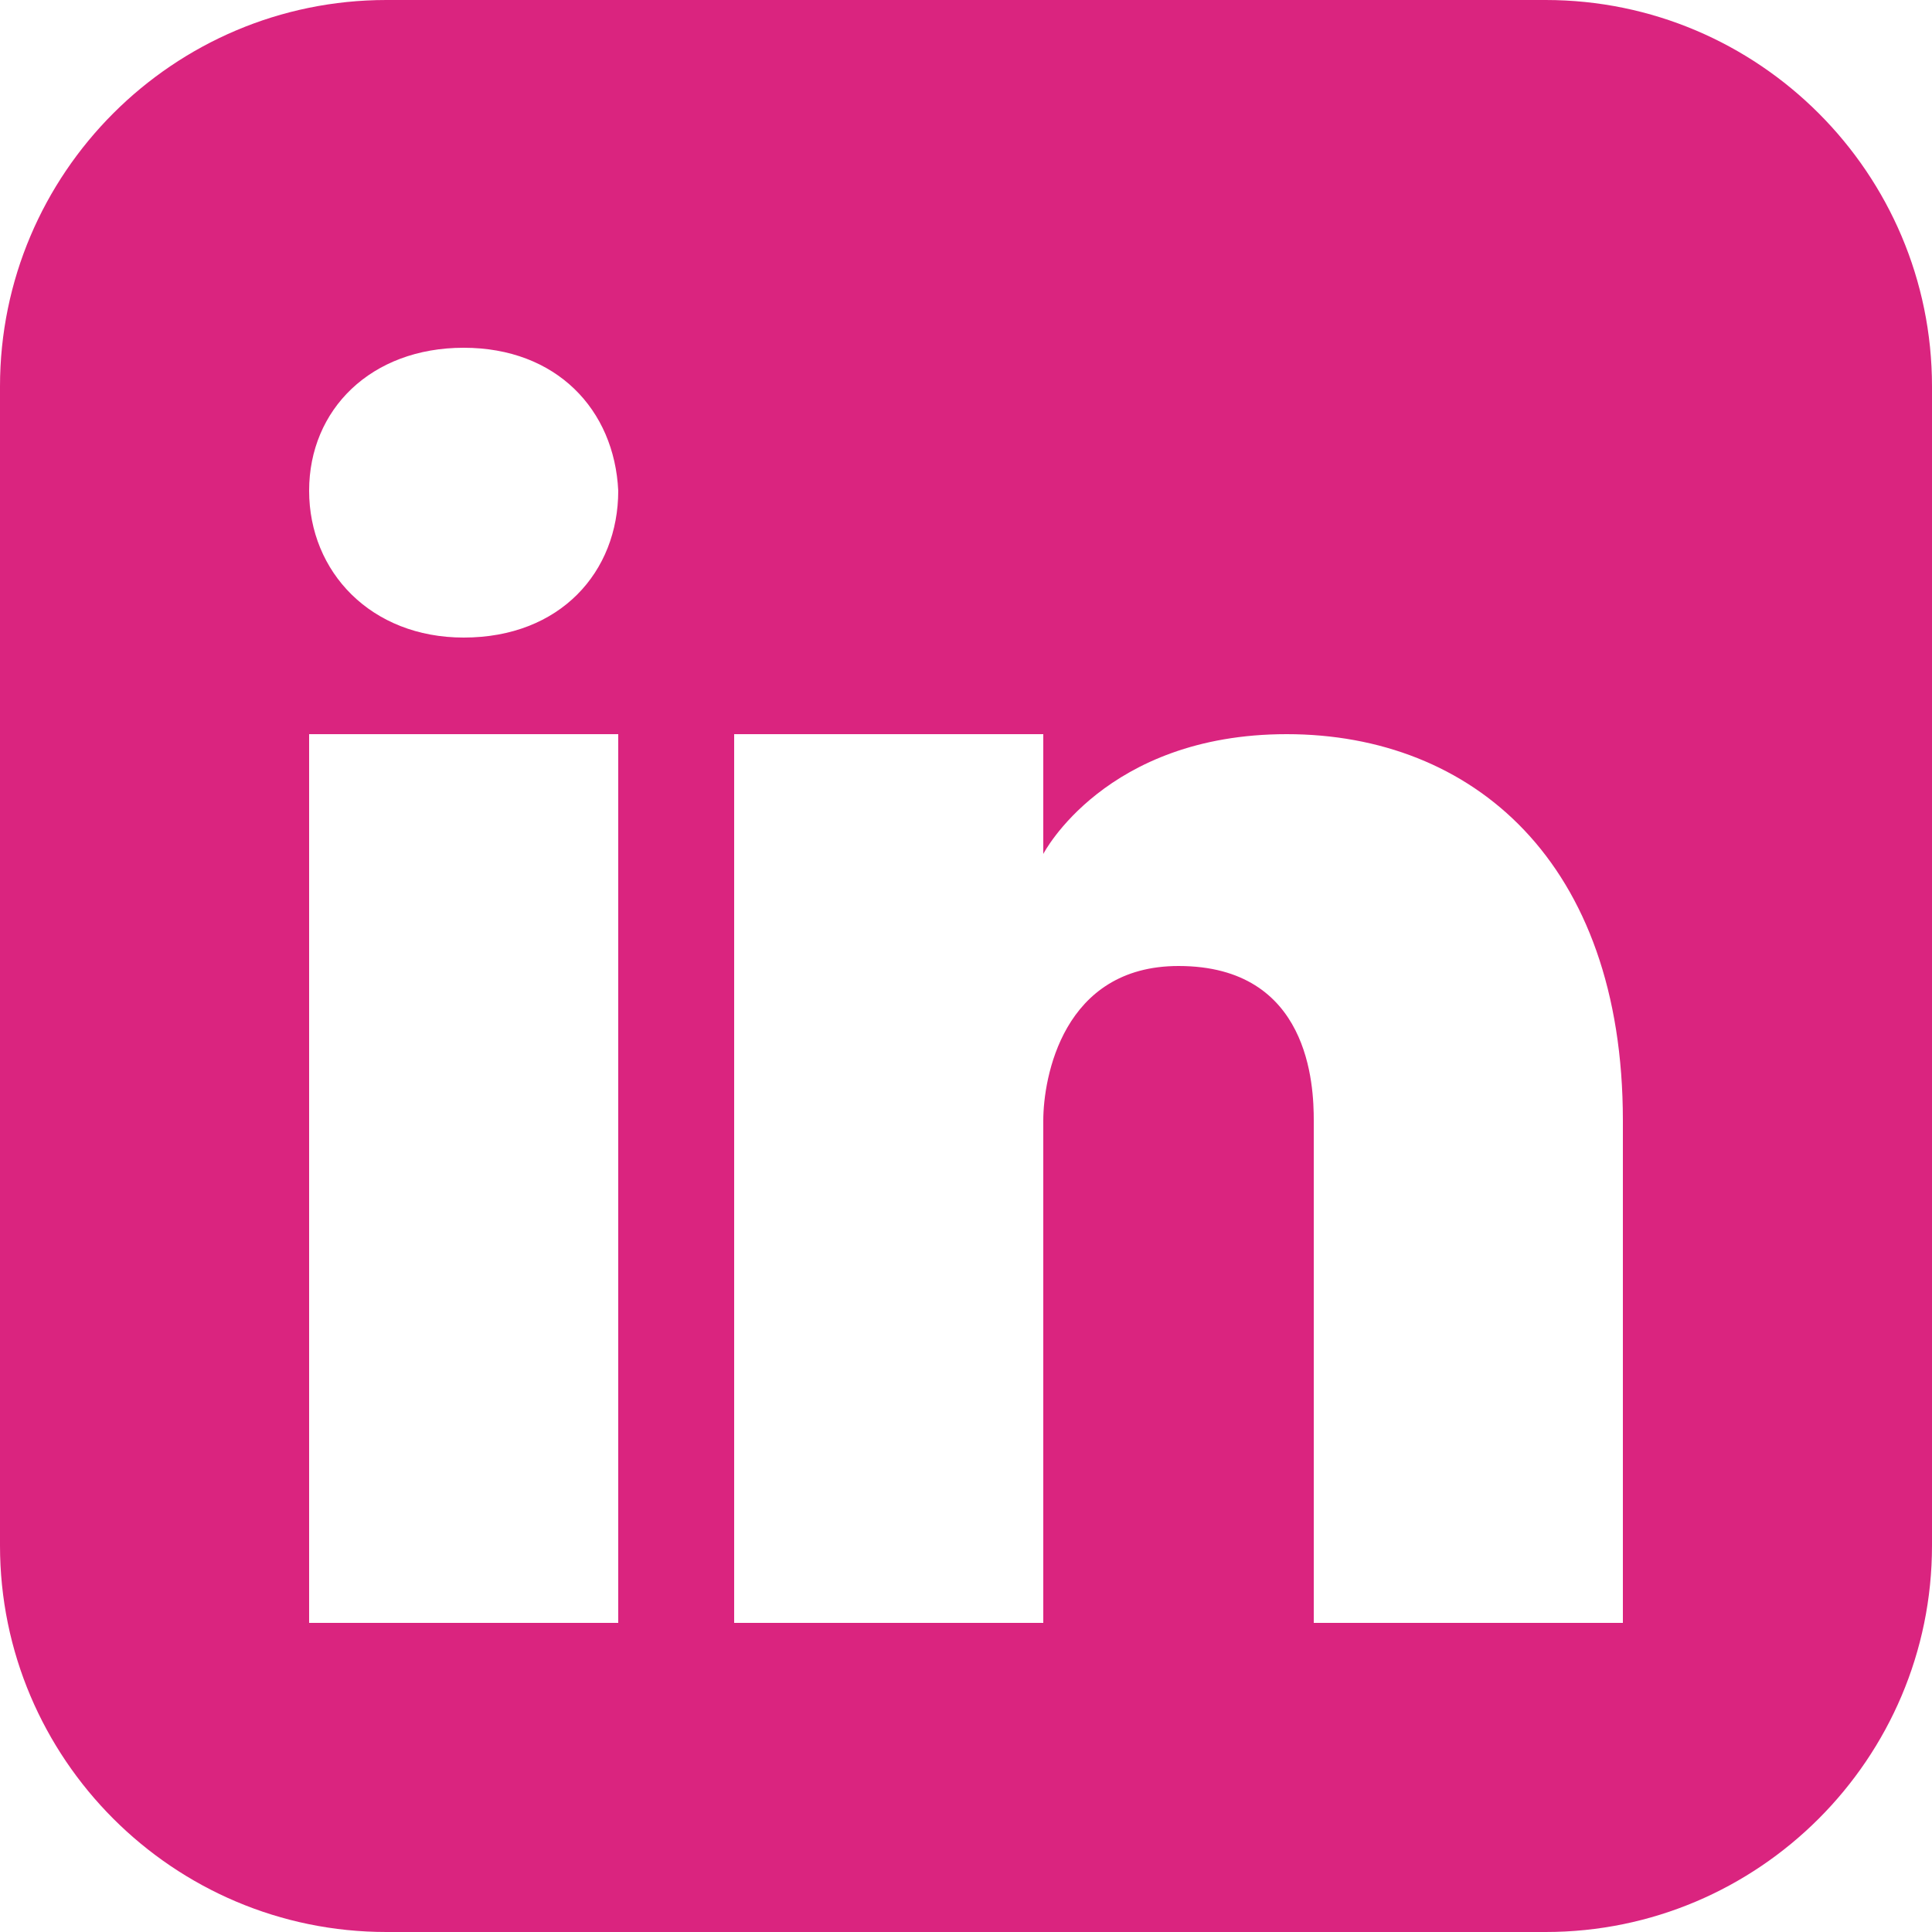
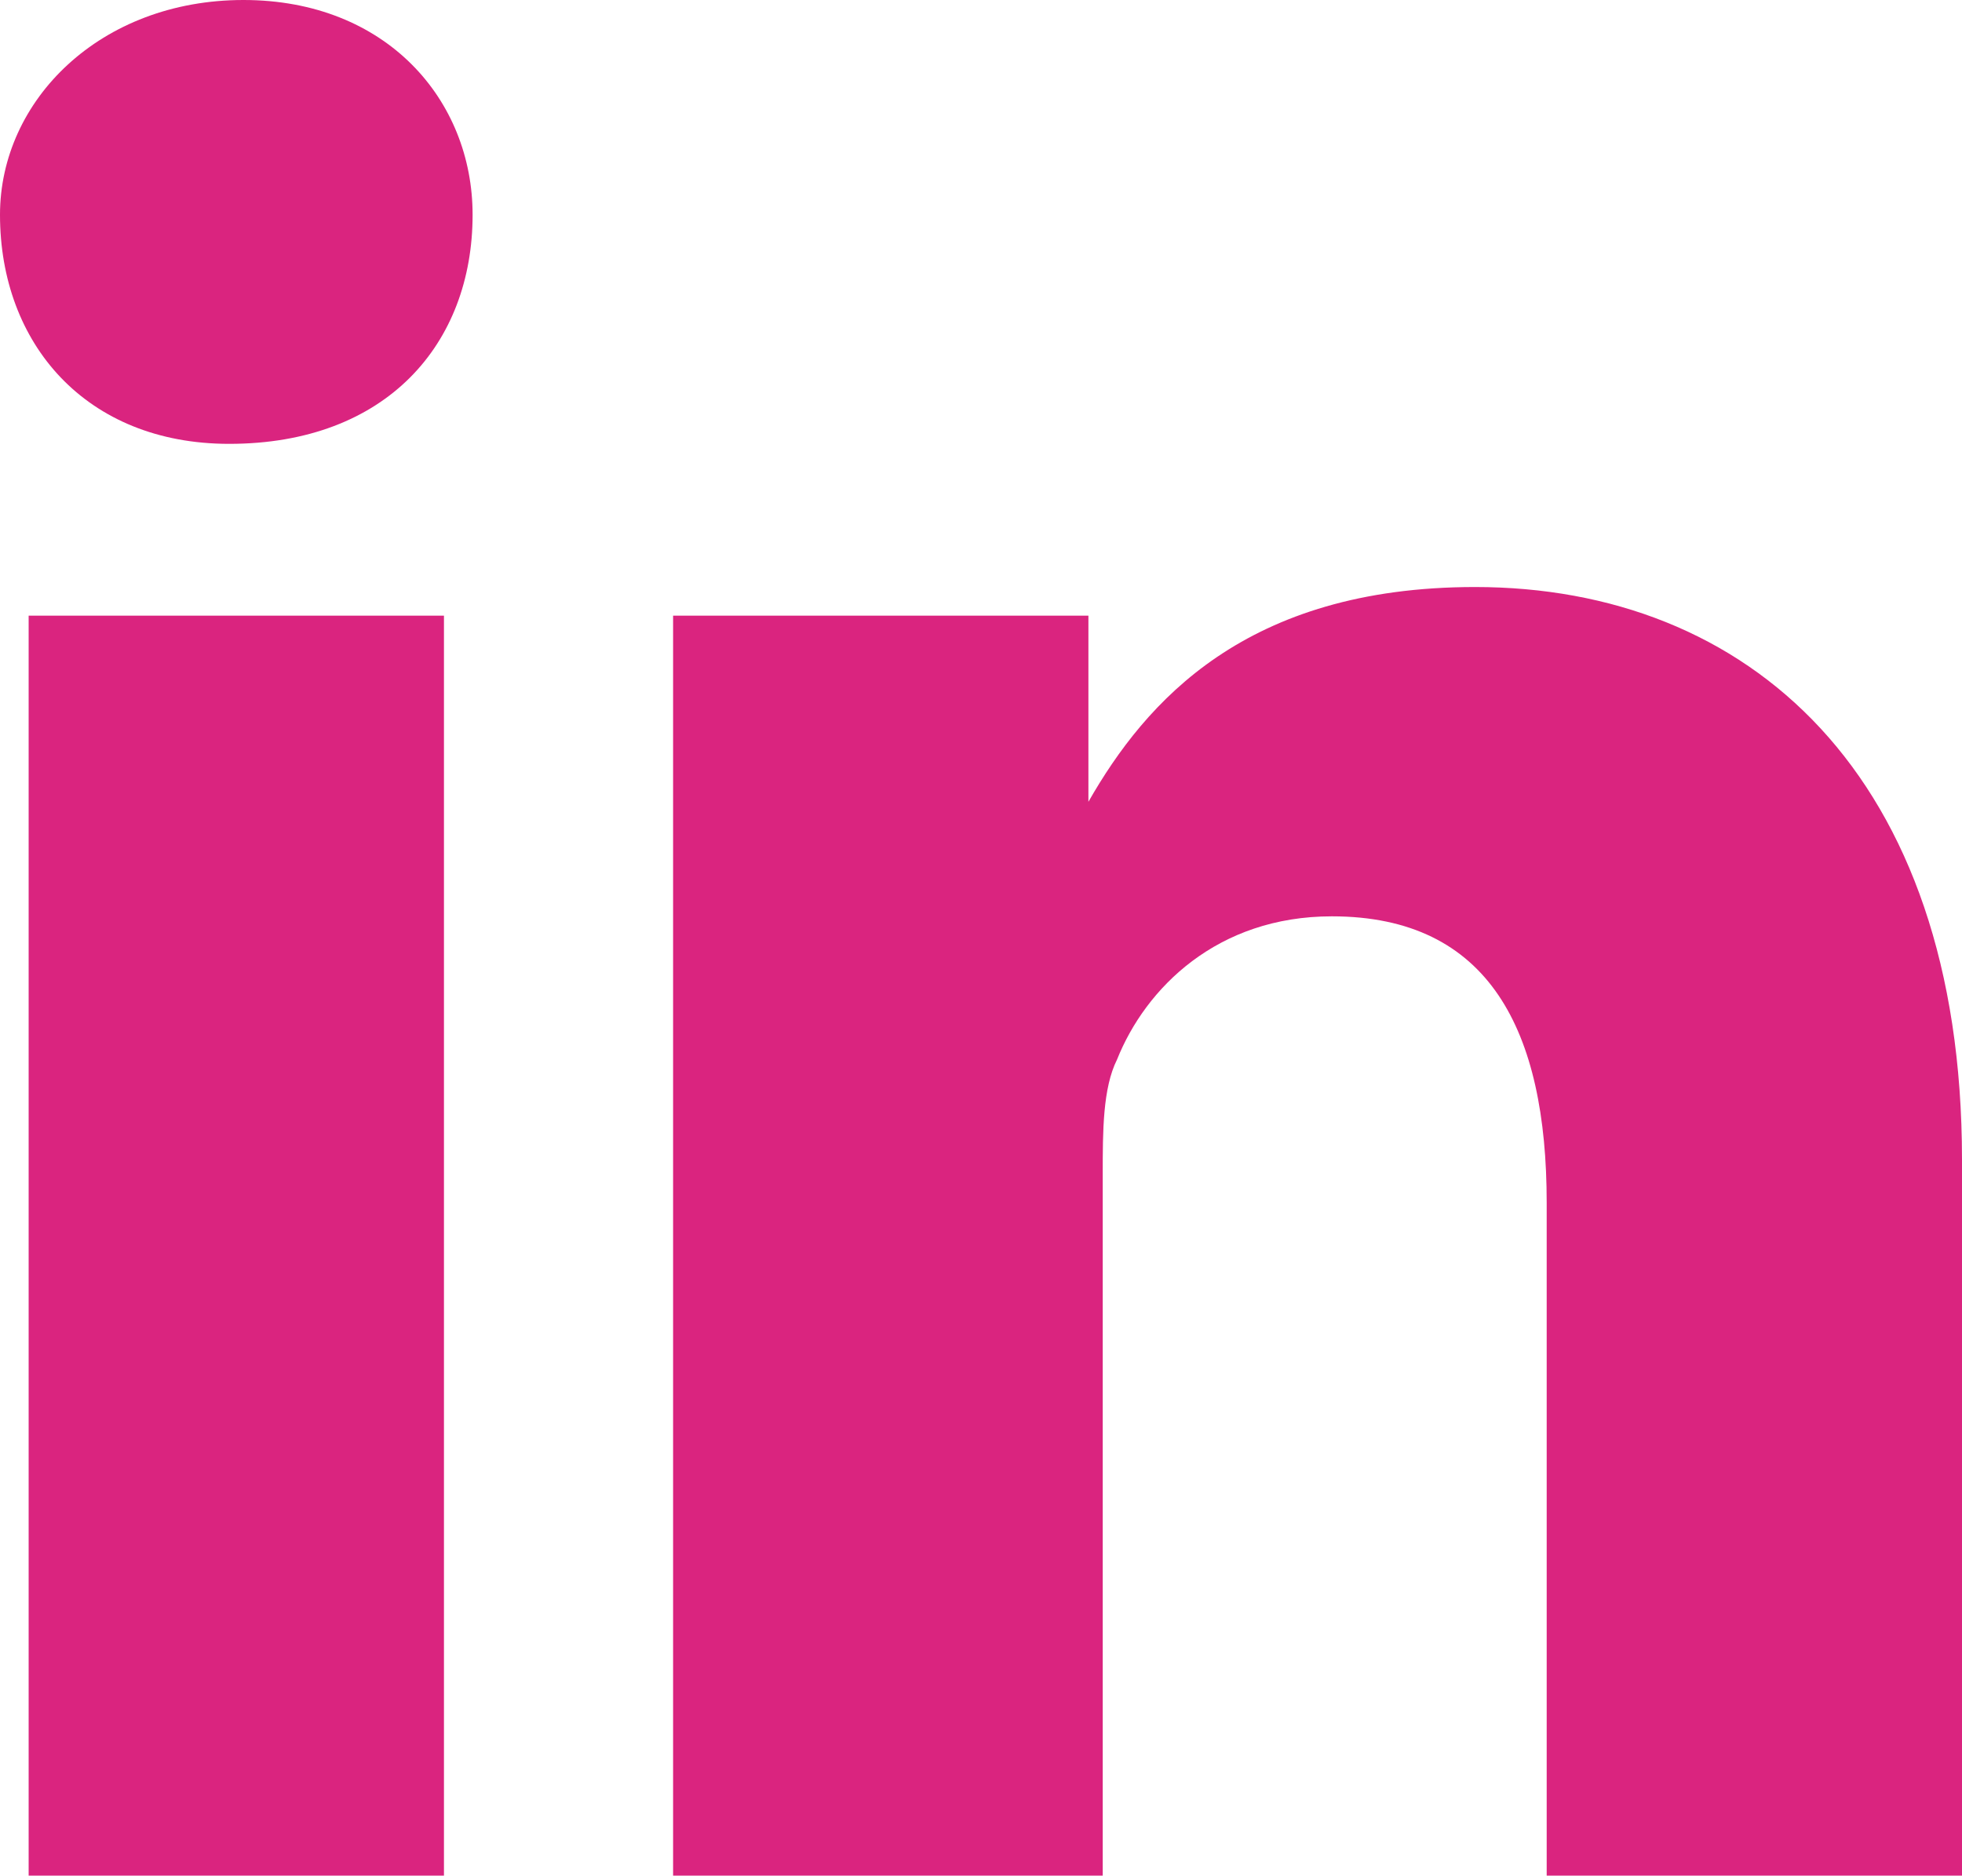
- <svg xmlns="http://www.w3.org/2000/svg" width="100" height="100" viewBox="0 0 50 50" style="fill: rgb(218, 36, 127);">
-   <path d="M40,0H10C4.486,0,0,4.486,0,10v30c0,5.514,4.486,10,10,10h30c5.514,0,10-4.486,10-10V10C50,4.486,45.514,0,40,0z M16,34.9 V42H8V19h8V34.9z M12,16.5c-2.4,0-4-1.7-4-3.8C8,10.6,9.6,9,12,9s3.9,1.6,4,3.7C16,14.8,14.5,16.5,12,16.5z M42,42h-8 c0,0,0-12.1,0-13s-0.1-4-3.5-4c-3,0-3.5,2.9-3.5,4s0,13,0,13h-8V19h8v3.1c0,0,1.6-3.1,6.3-3.1c4.8,0,8.7,3.3,8.7,10V42z" />
+ <svg xmlns="http://www.w3.org/2000/svg" version="1.1" id="Layer_1" x="0px" y="0px" viewBox="0 0 13.7 13.1" style="enable-background:new 0 0 13.7 13.1; fill: rgb(218, 36, 127);" xml:space="preserve">
+   <style type="text/css">
+ 	.st0{fill:rgb(218, 36, 127);}
+ </style>
+   <g>
+     <path class="st0" d="M1.6,3.1L1.6,3.1C0.6,3.1,0,2.4,0,1.5C0,0.7,0.7,0,1.7,0c1,0,1.6,0.7,1.6,1.5C3.3,2.4,2.7,3.1,1.6,3.1z    M3.1,13.1H0.2V4.3h2.9V13.1z M13.7,13.1h-2.9V8.4c0-1.2-0.4-2-1.5-2C8.5,6.4,8,6.9,7.8,7.4C7.7,7.6,7.7,7.9,7.7,8.2v4.9H4.7   c0-8,0-8.8,0-8.8h2.9v1.3h0C8,4.9,8.7,4.1,10.3,4.1c1.9,0,3.4,1.3,3.4,4V13.1z" />
+   </g>
</svg>
